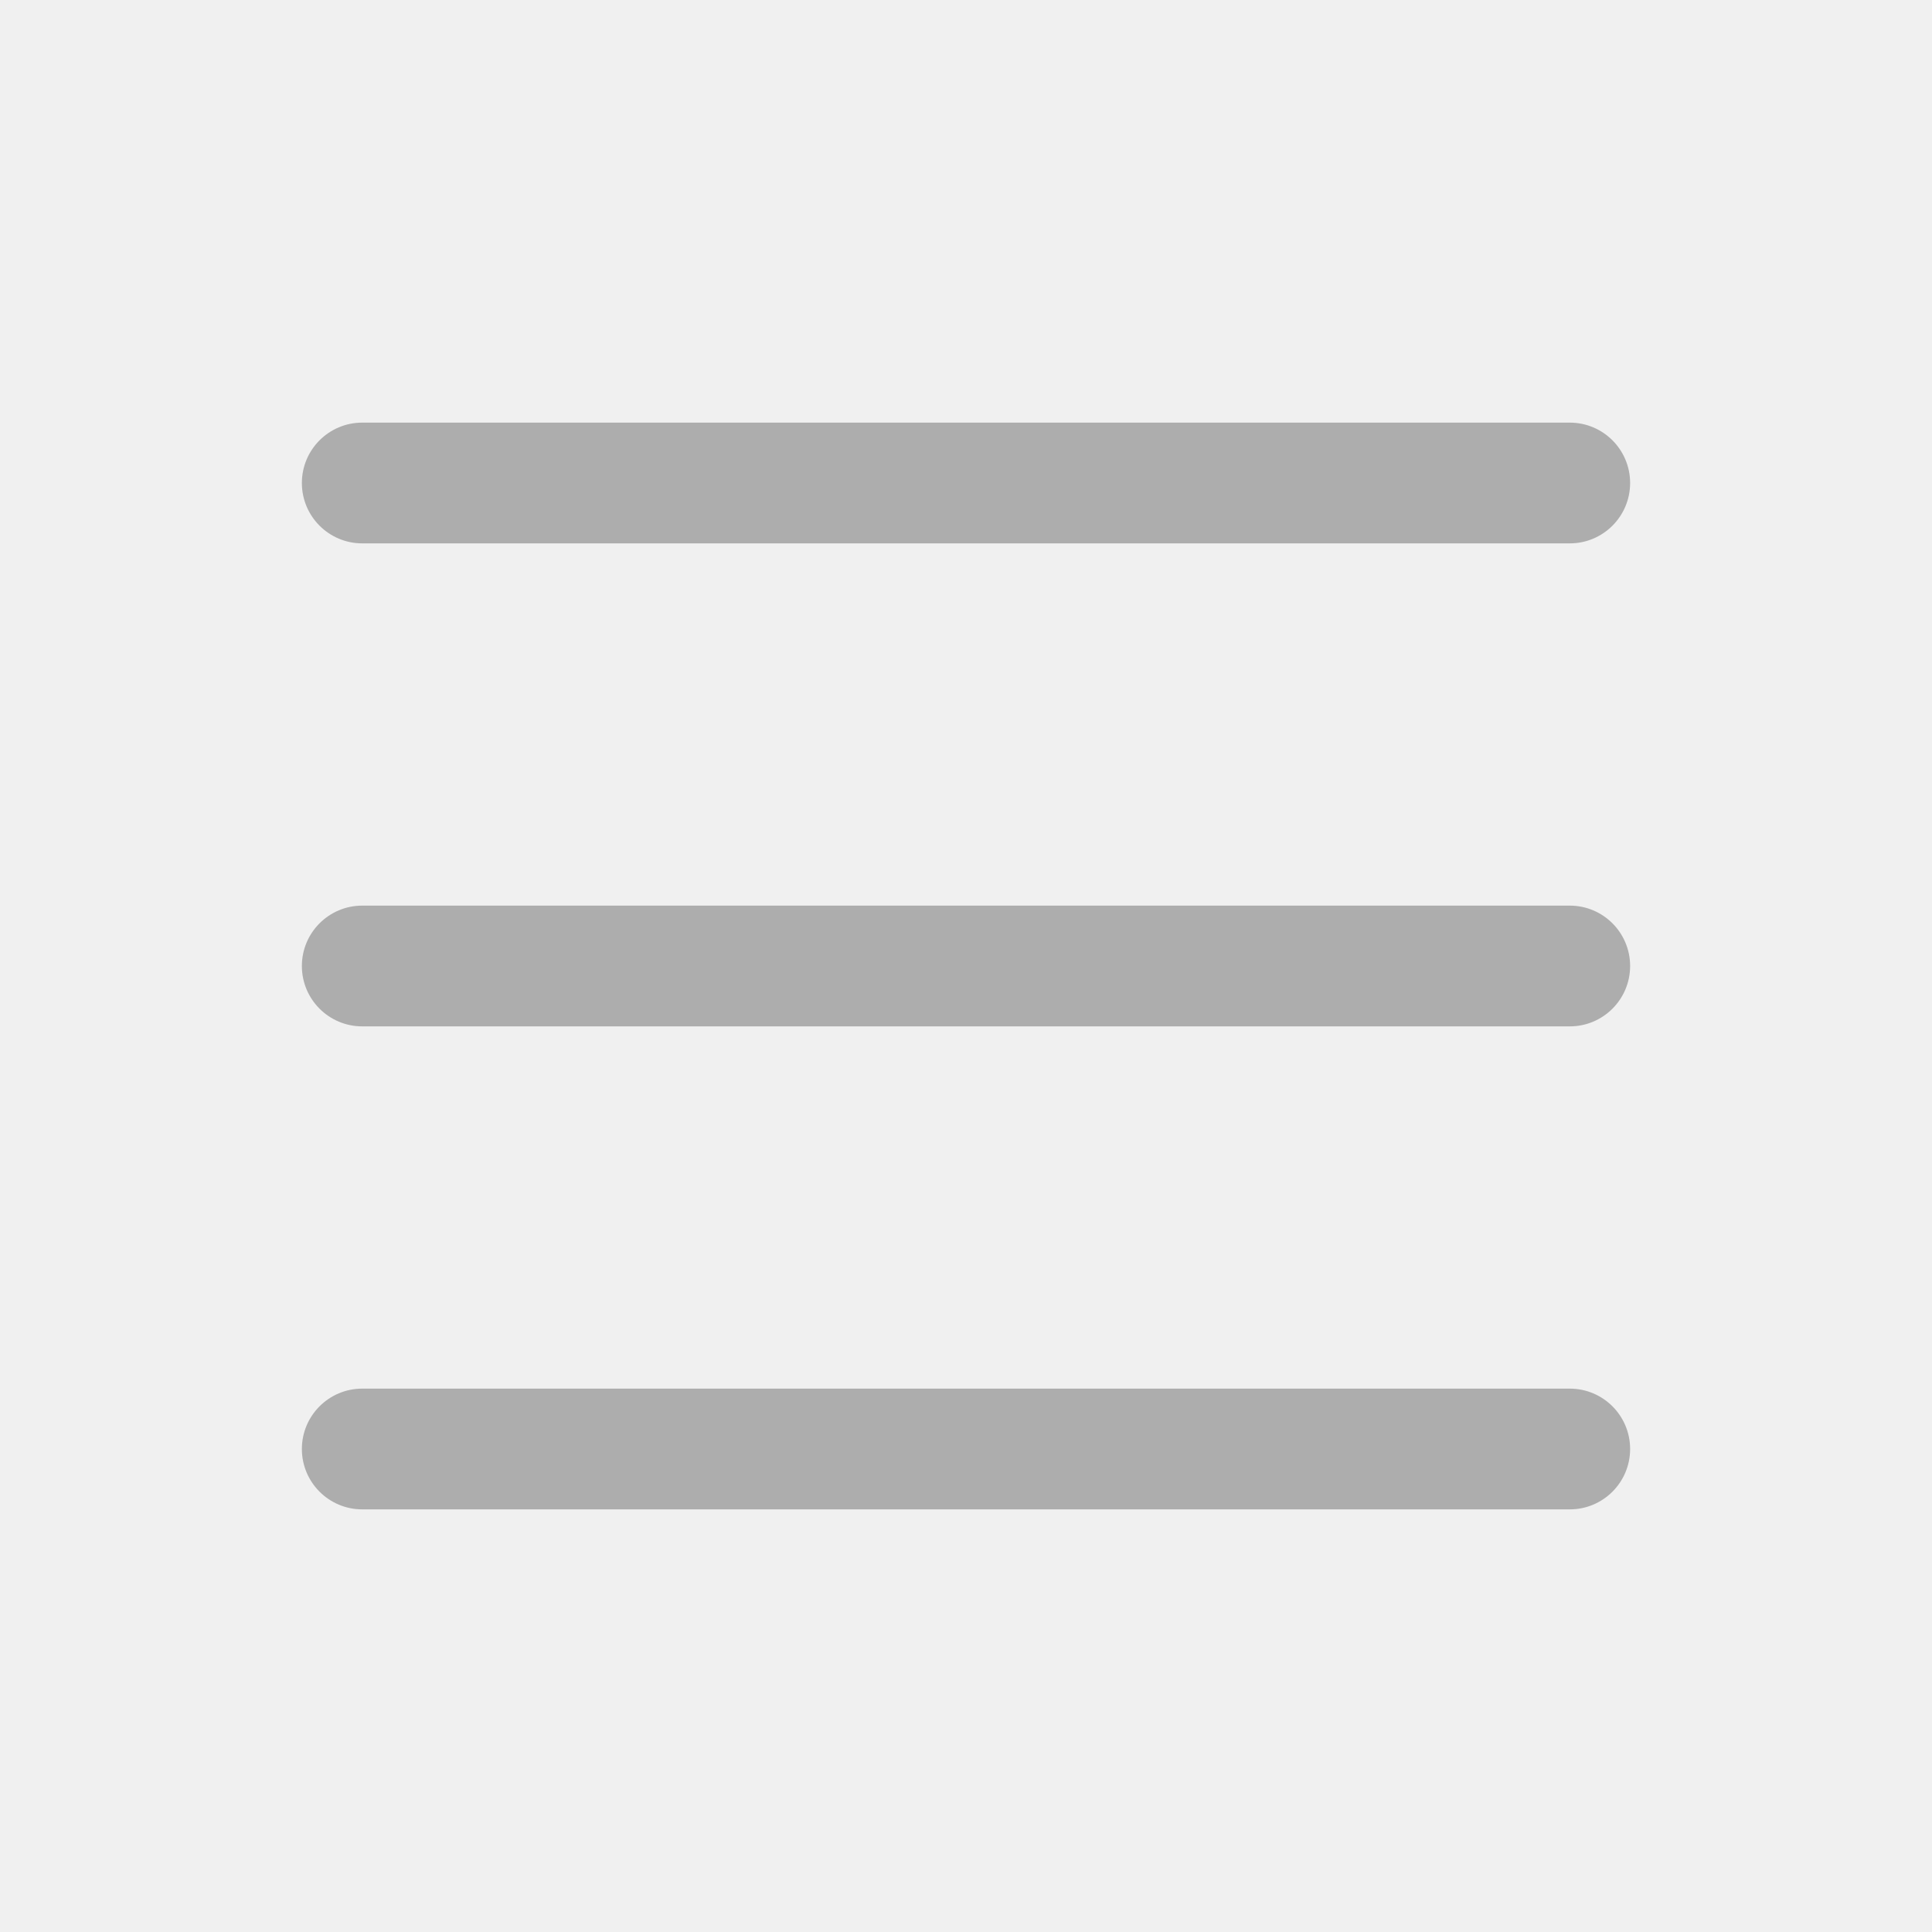
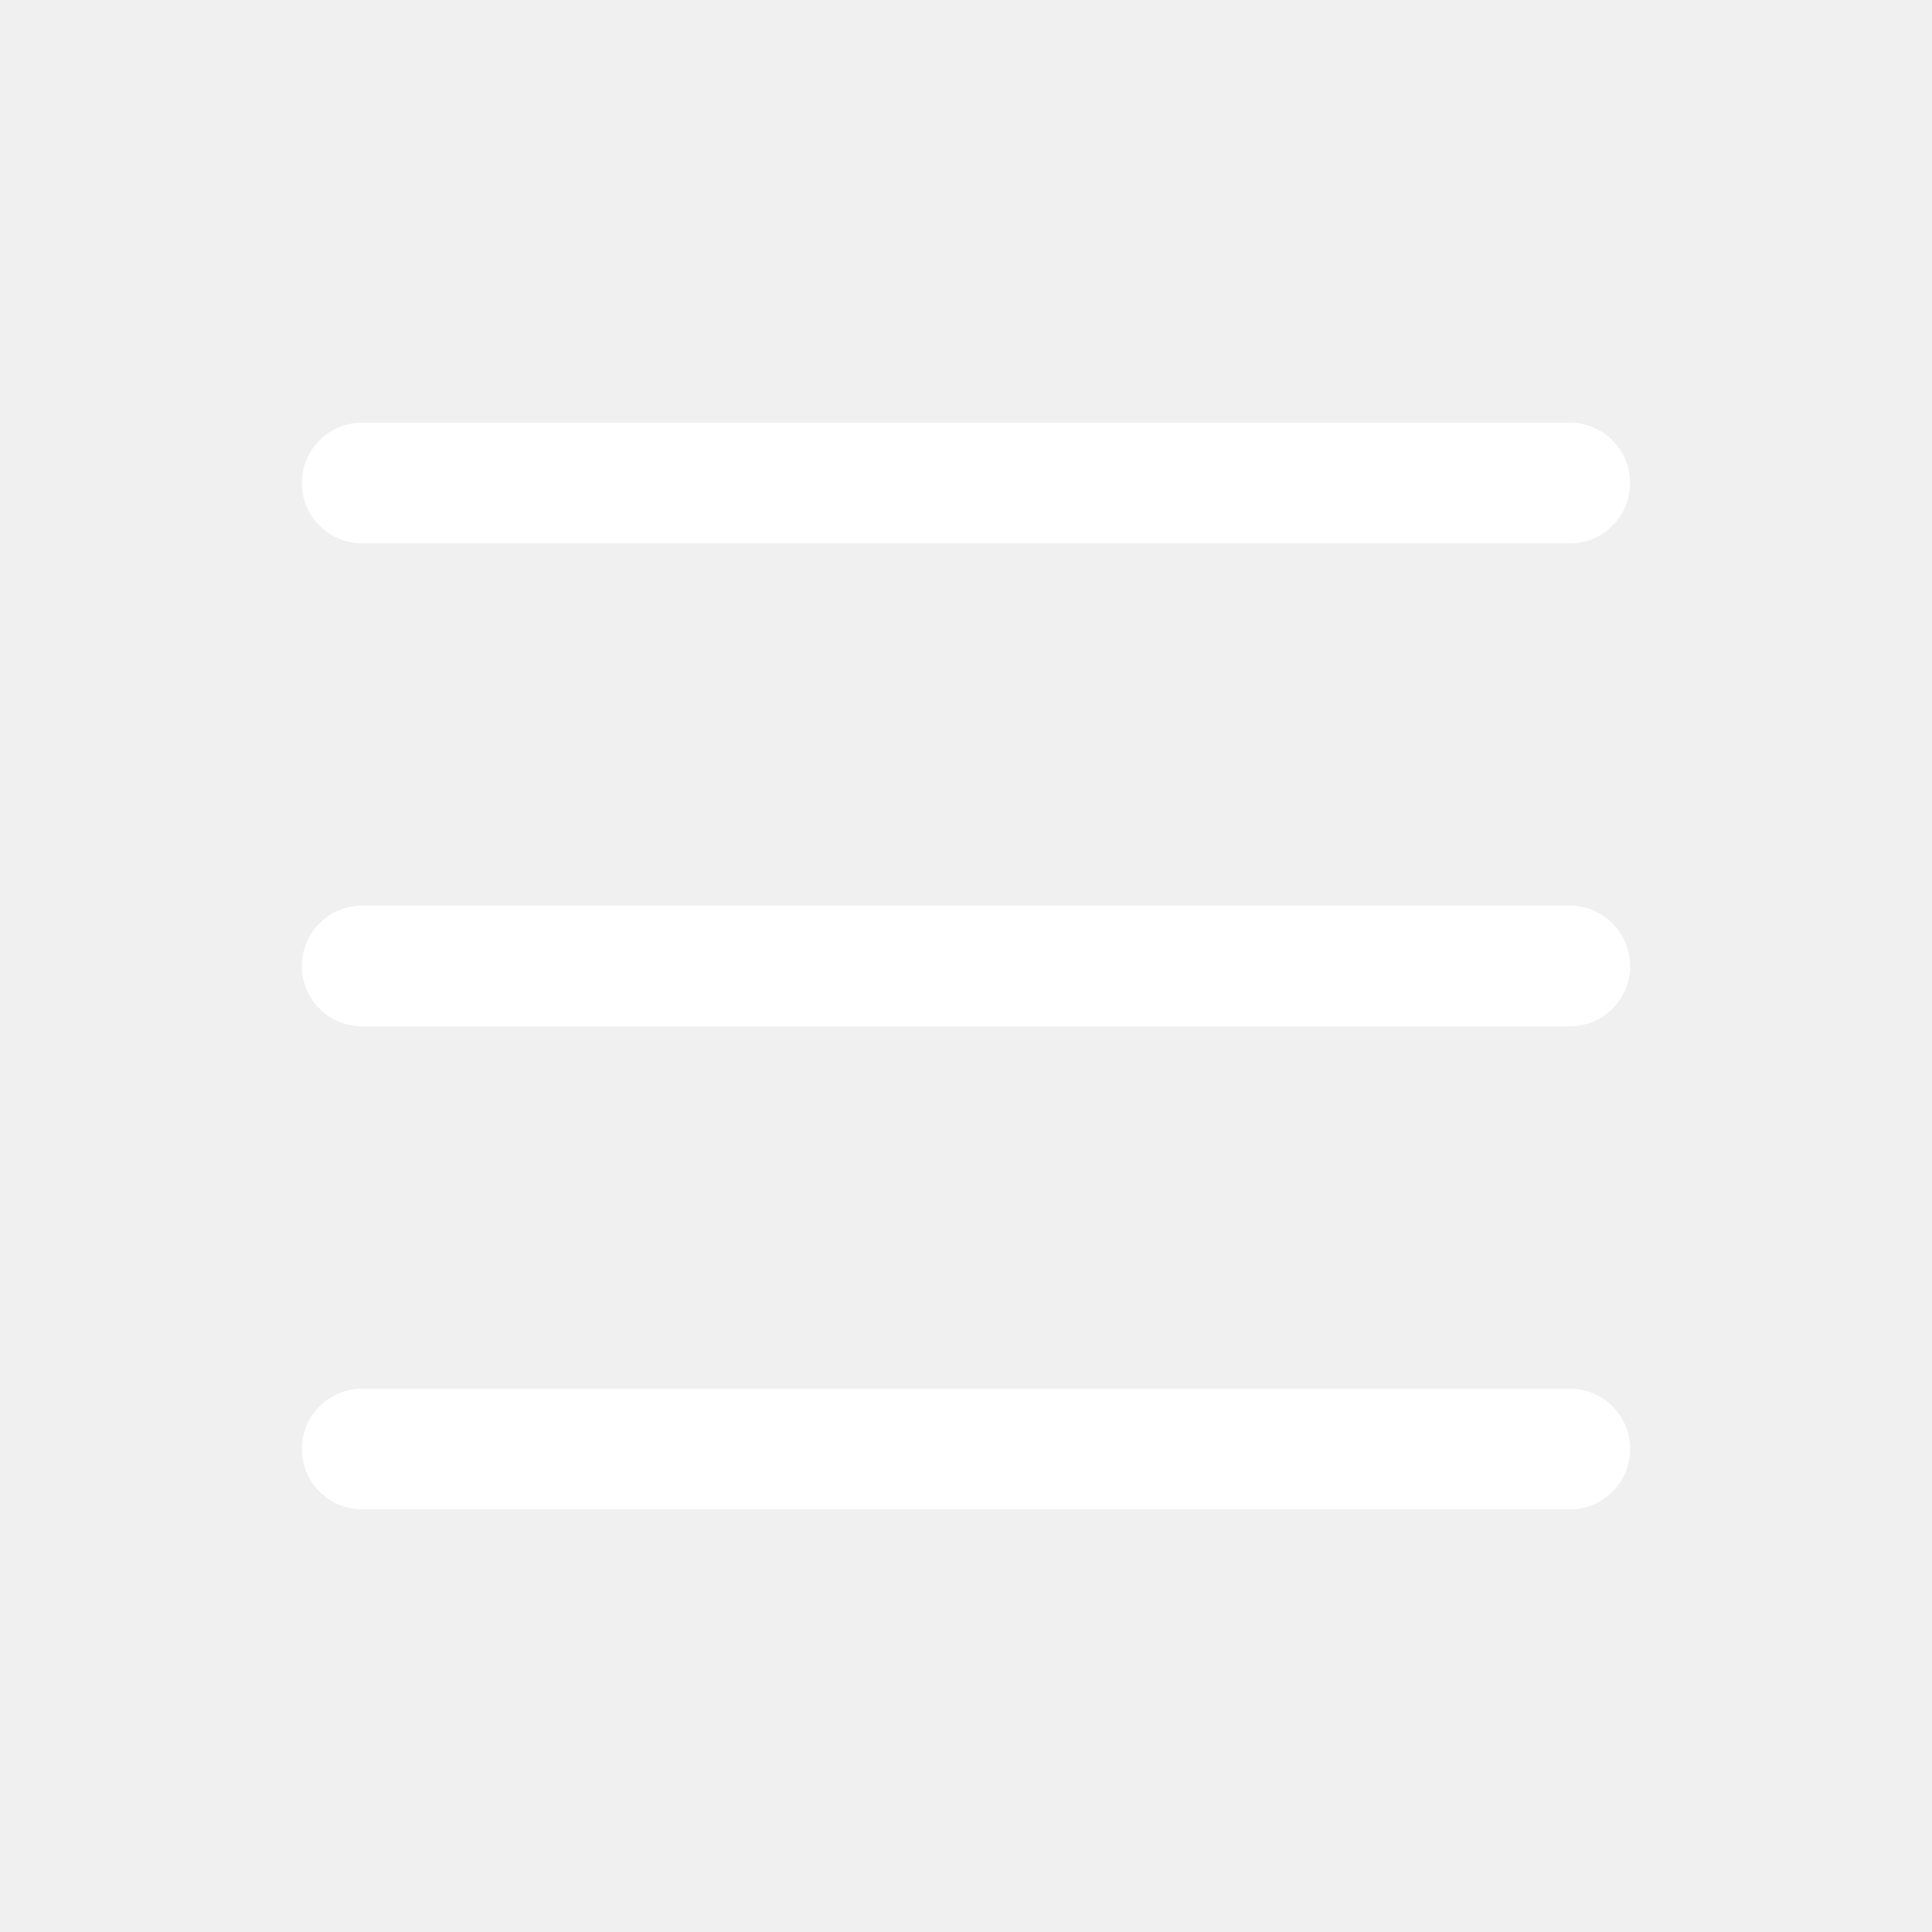
- <svg xmlns="http://www.w3.org/2000/svg" width="16" height="16" fill=" #adadad" class="bi bi-list" viewBox="0 0 16 16">
+ <svg xmlns="http://www.w3.org/2000/svg" width="16" height="16" fill="#fff" class="bi bi-list" viewBox="0 0 16 16">
  <path fill-rule="evenodd" d="M2.5 12a.5.5 0 0 1 .5-.5h10a.5.5 0 0 1 0 1H3a.5.5 0 0 1-.5-.5m0-4a.5.5 0 0 1 .5-.5h10a.5.5 0 0 1 0 1H3a.5.5 0 0 1-.5-.5m0-4a.5.5 0 0 1 .5-.5h10a.5.5 0 0 1 0 1H3a.5.5 0 0 1-.5-.5" />
</svg>
